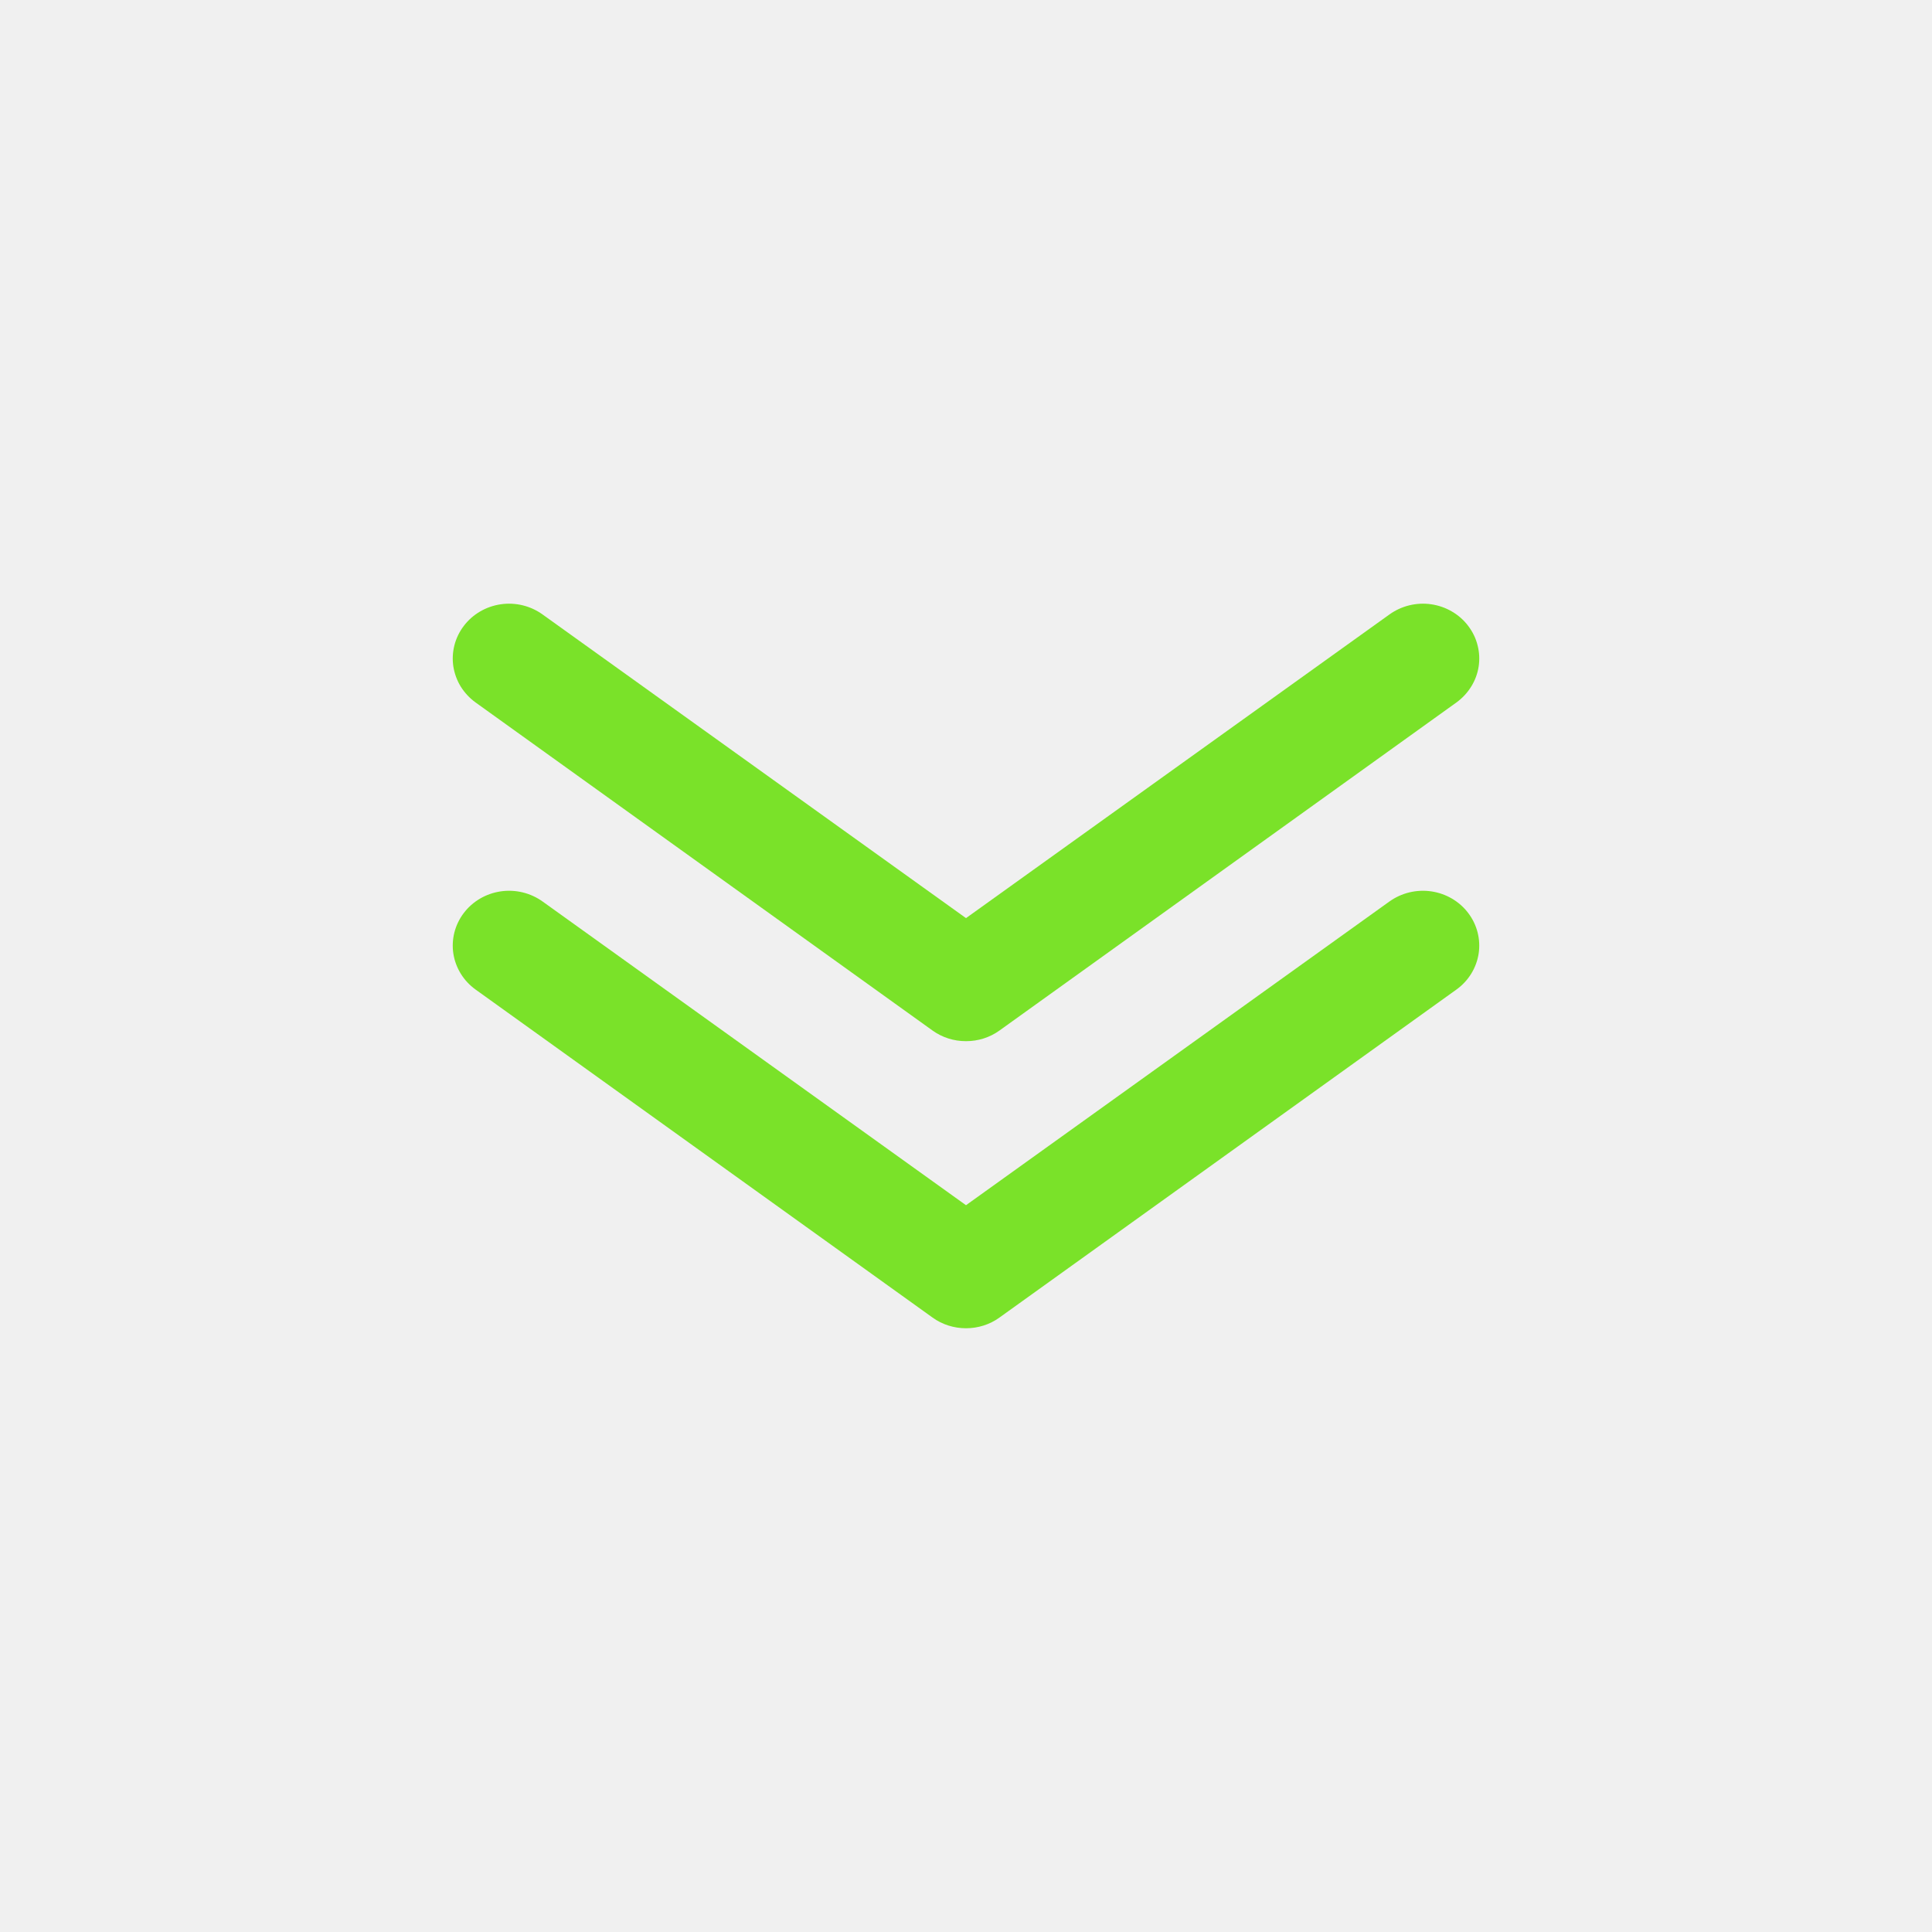
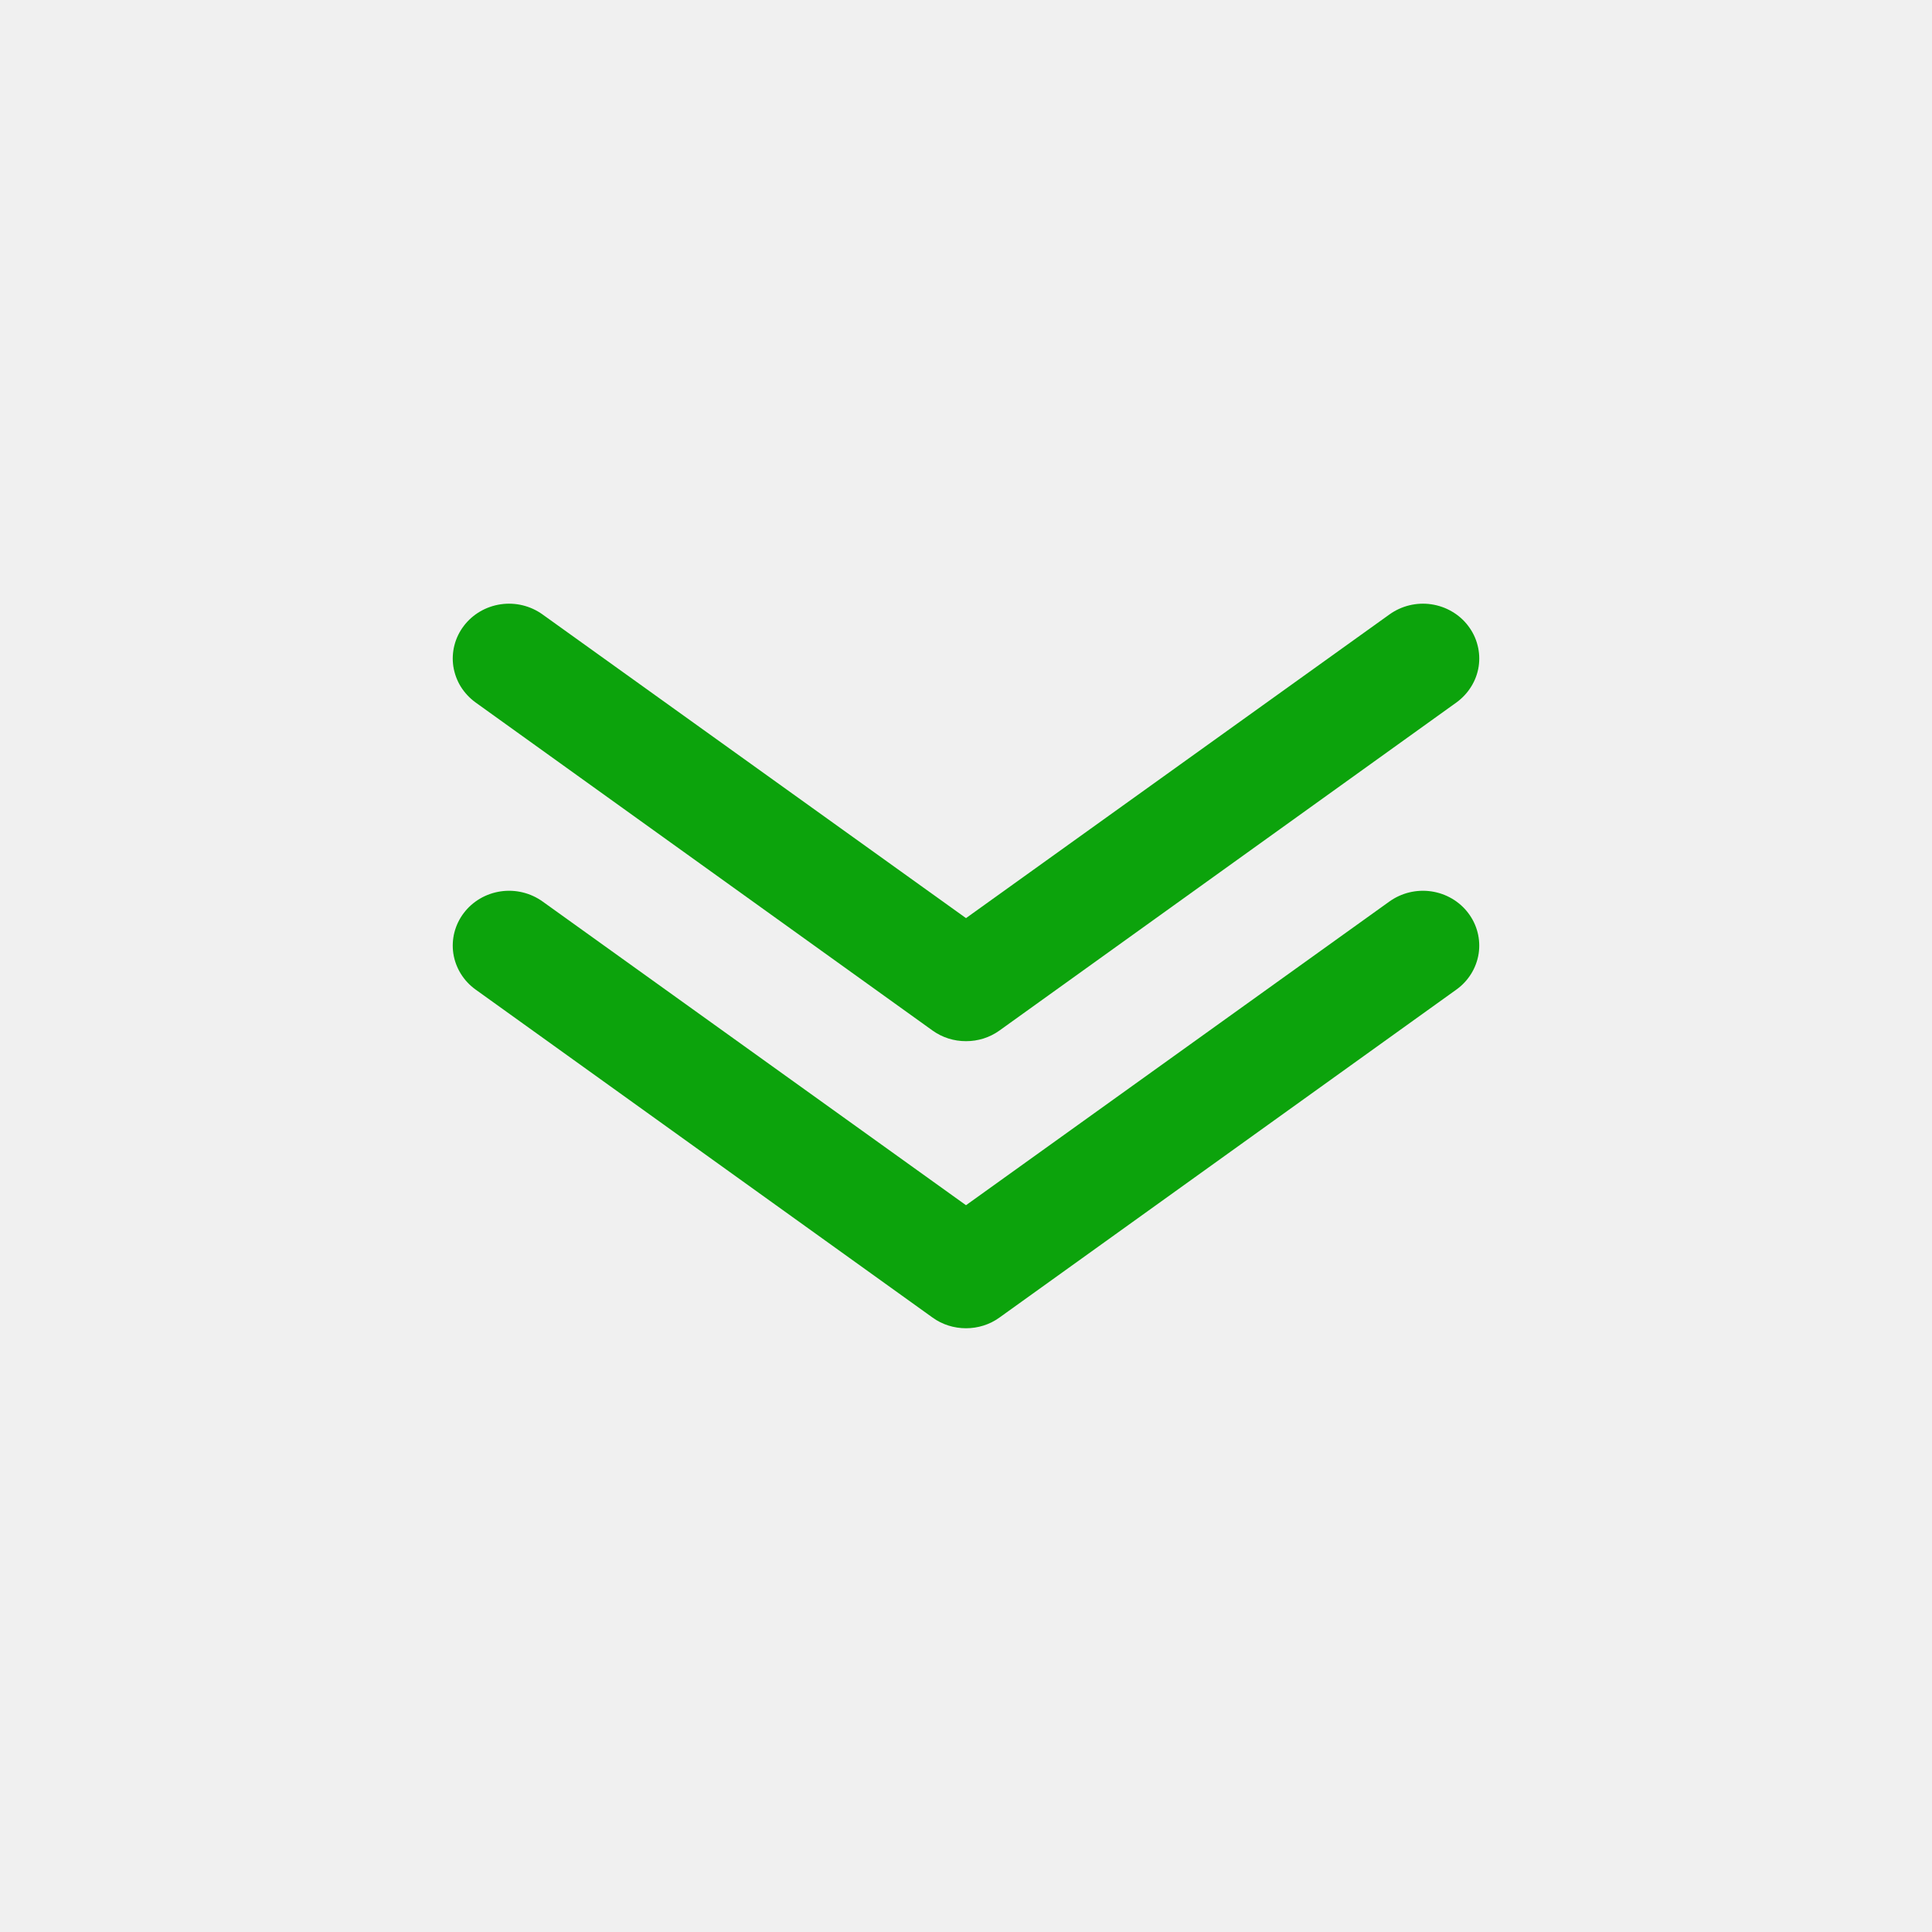
<svg xmlns="http://www.w3.org/2000/svg" width="32" height="32" viewBox="0 0 32 32" fill="none">
  <g clip-path="url(#clip0_75609_16170)">
-     <path d="M16 17.245C15.801 17.246 15.606 17.184 15.446 17.069L7.877 11.635C7.779 11.564 7.696 11.475 7.632 11.373C7.569 11.271 7.528 11.158 7.509 11.04C7.473 10.802 7.535 10.56 7.682 10.367C7.829 10.173 8.049 10.045 8.293 10.009C8.538 9.973 8.787 10.034 8.986 10.177L16 15.207L23.014 10.177C23.113 10.106 23.224 10.055 23.343 10.026C23.462 9.997 23.586 9.991 23.707 10.009C23.828 10.027 23.944 10.067 24.049 10.129C24.154 10.19 24.246 10.271 24.318 10.367C24.391 10.463 24.444 10.571 24.473 10.687C24.503 10.802 24.509 10.922 24.491 11.04C24.473 11.158 24.431 11.271 24.367 11.373C24.304 11.475 24.221 11.564 24.123 11.635L16.554 17.069C16.394 17.184 16.199 17.246 16 17.245Z" fill="#7AE229" />
-     <path d="M16 22C15.801 22 15.606 21.939 15.446 21.823L7.877 16.39C7.678 16.247 7.546 16.033 7.509 15.795C7.473 15.557 7.535 15.315 7.682 15.122C7.829 14.928 8.049 14.8 8.293 14.764C8.538 14.728 8.787 14.789 8.986 14.931L16 19.962L23.014 14.931C23.213 14.789 23.462 14.728 23.707 14.764C23.951 14.8 24.171 14.928 24.318 15.122C24.465 15.315 24.527 15.557 24.491 15.795C24.454 16.033 24.322 16.247 24.123 16.39L16.554 21.823C16.394 21.939 16.199 22 16 22Z" fill="#7AE229" />
+     <path d="M16 17.245C15.801 17.246 15.606 17.184 15.446 17.069L7.877 11.635C7.779 11.564 7.696 11.475 7.632 11.373C7.569 11.271 7.528 11.158 7.509 11.04C7.473 10.802 7.535 10.56 7.682 10.367C7.829 10.173 8.049 10.045 8.293 10.009C8.538 9.973 8.787 10.034 8.986 10.177L16 15.207L23.014 10.177C23.113 10.106 23.224 10.055 23.343 10.026C23.462 9.997 23.586 9.991 23.707 10.009C23.828 10.027 23.944 10.067 24.049 10.129C24.154 10.19 24.246 10.271 24.318 10.367C24.391 10.463 24.444 10.571 24.473 10.687C24.503 10.802 24.509 10.922 24.491 11.04C24.473 11.158 24.431 11.271 24.367 11.373C24.304 11.475 24.221 11.564 24.123 11.635L16.554 17.069C16.394 17.184 16.199 17.246 16 17.245Z" fill="#0ca30c" />
+     <path d="M16 22C15.801 22 15.606 21.939 15.446 21.823L7.877 16.39C7.678 16.247 7.546 16.033 7.509 15.795C7.473 15.557 7.535 15.315 7.682 15.122C7.829 14.928 8.049 14.8 8.293 14.764C8.538 14.728 8.787 14.789 8.986 14.931L16 19.962L23.014 14.931C23.213 14.789 23.462 14.728 23.707 14.764C23.951 14.8 24.171 14.928 24.318 15.122C24.465 15.315 24.527 15.557 24.491 15.795C24.454 16.033 24.322 16.247 24.123 16.39L16.554 21.823C16.394 21.939 16.199 22 16 22Z" fill="#0ca30c" />
  </g>
  <defs>
    <clipPath id="clip0_75609_16170">
      <rect width="17" height="12" fill="white" transform="translate(7.5 10)" />
    </clipPath>
  </defs>
</svg>
